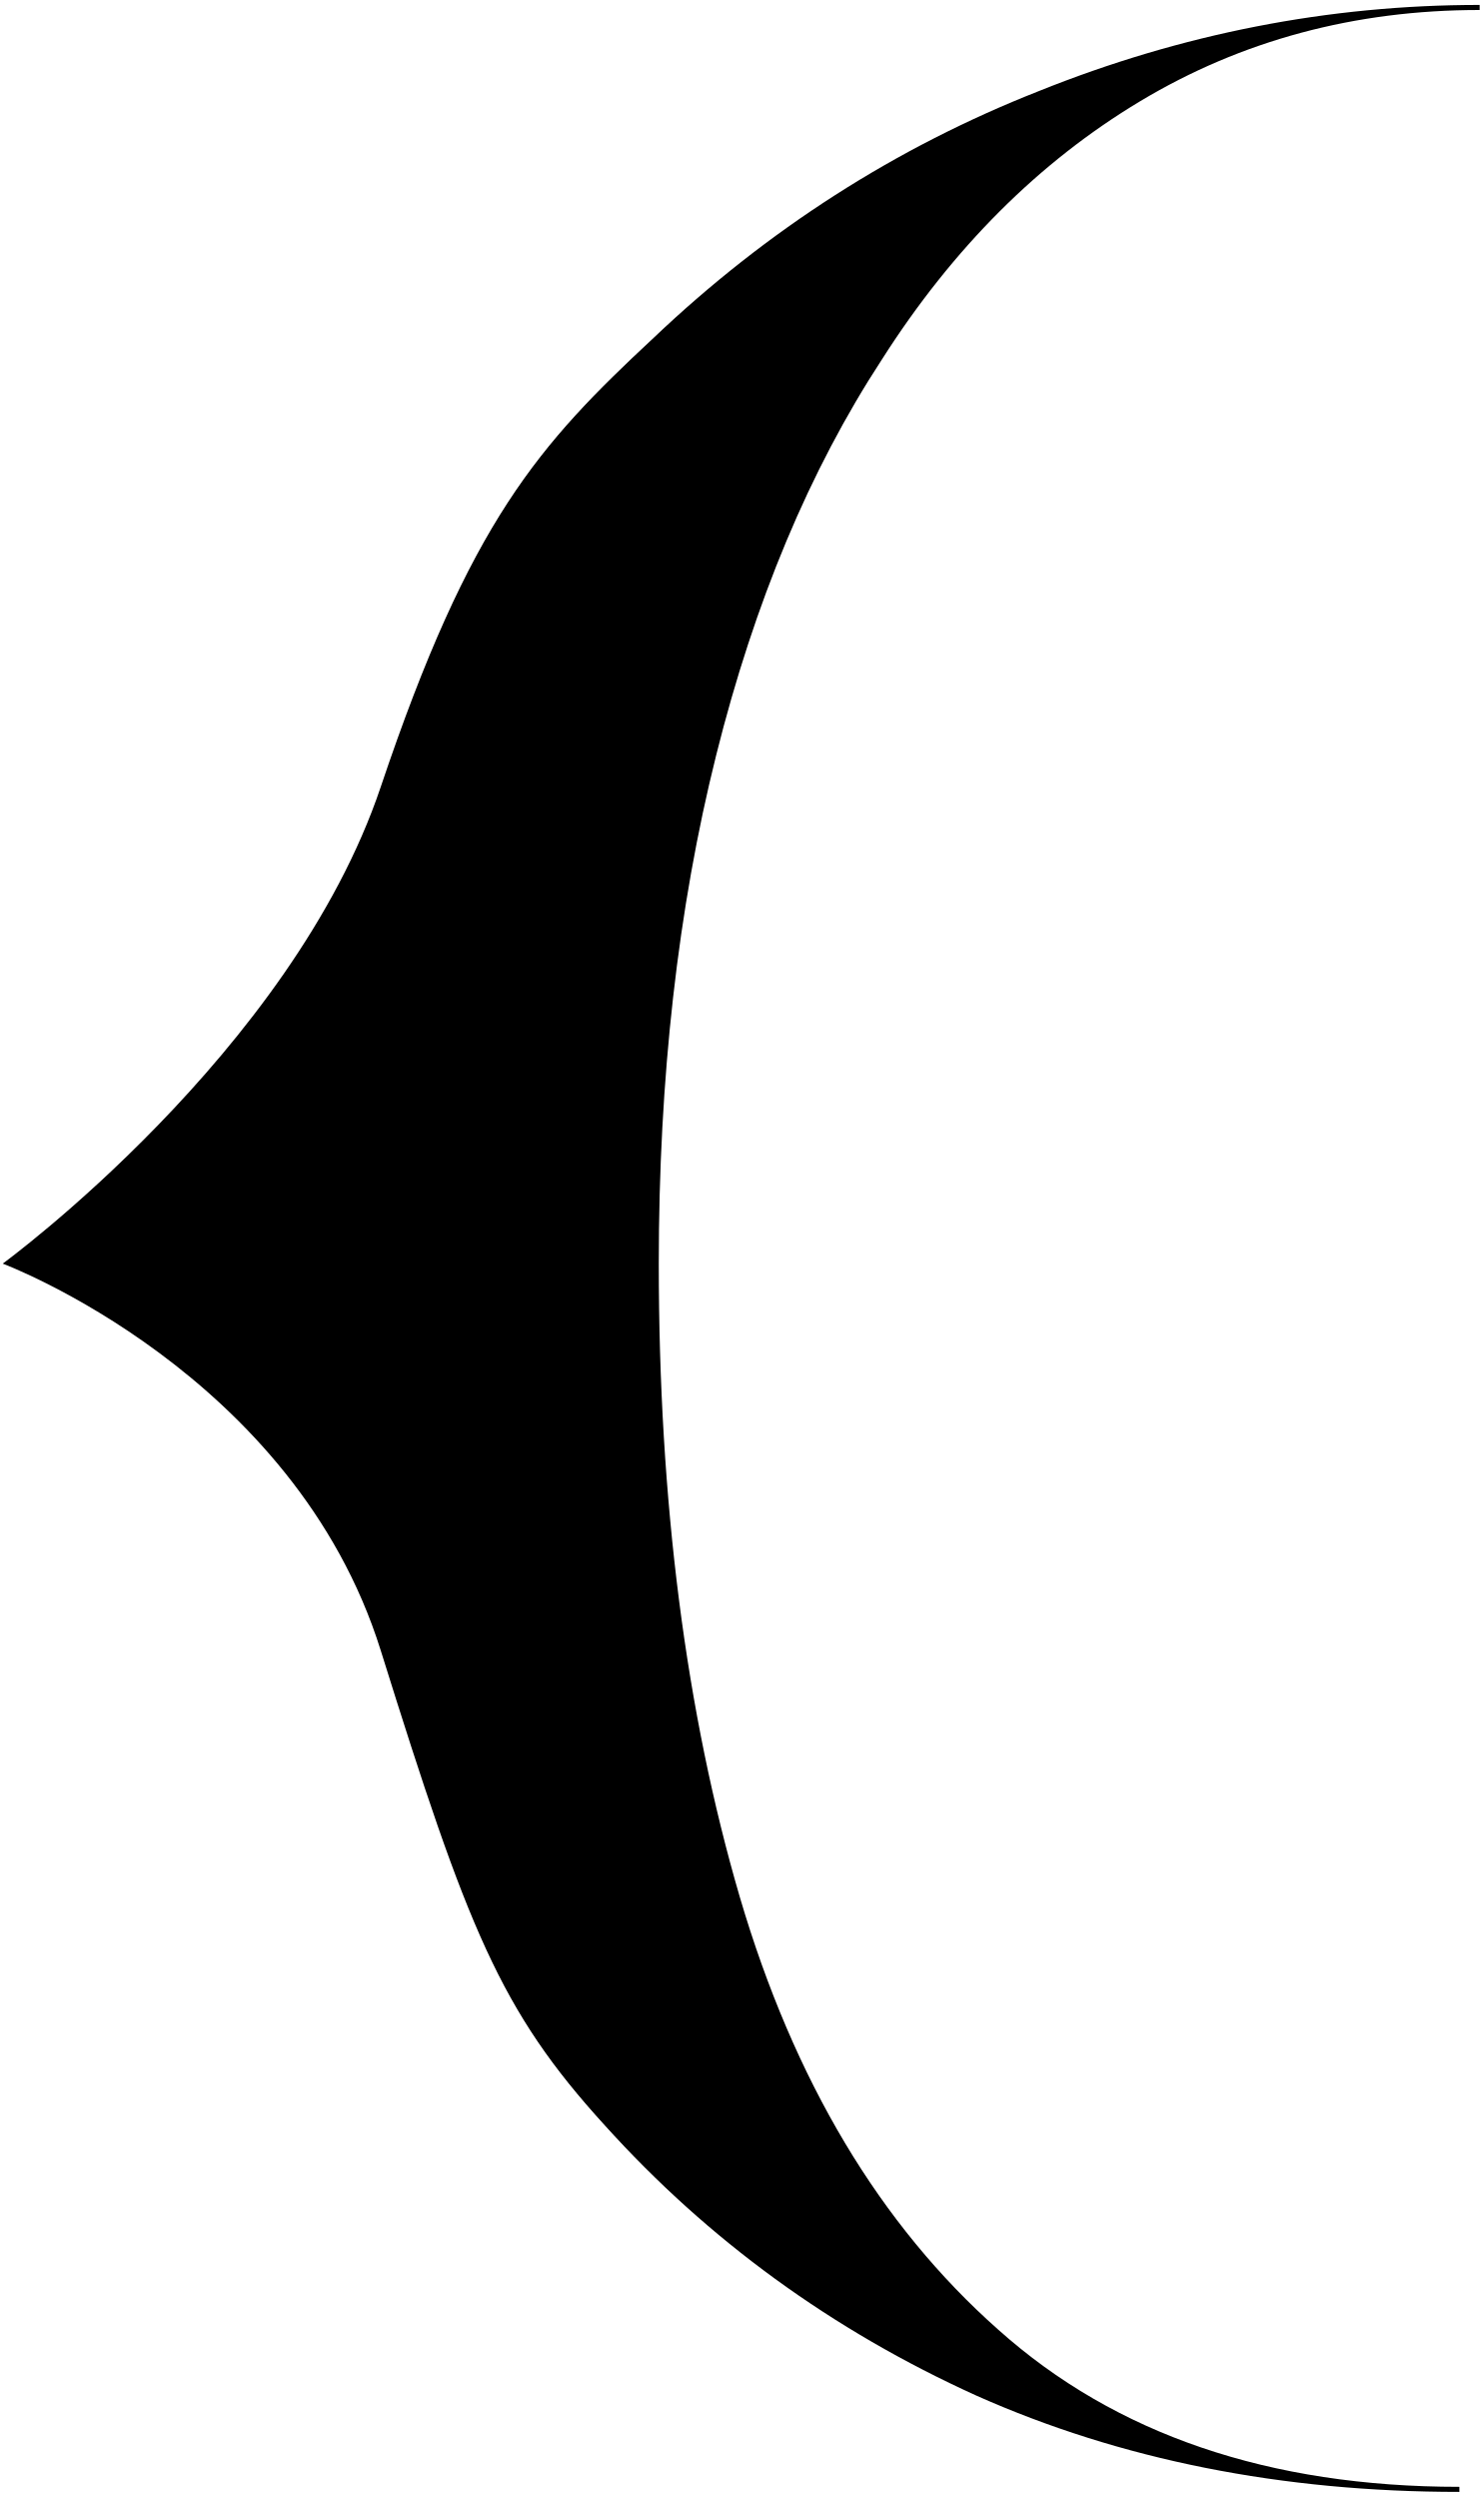
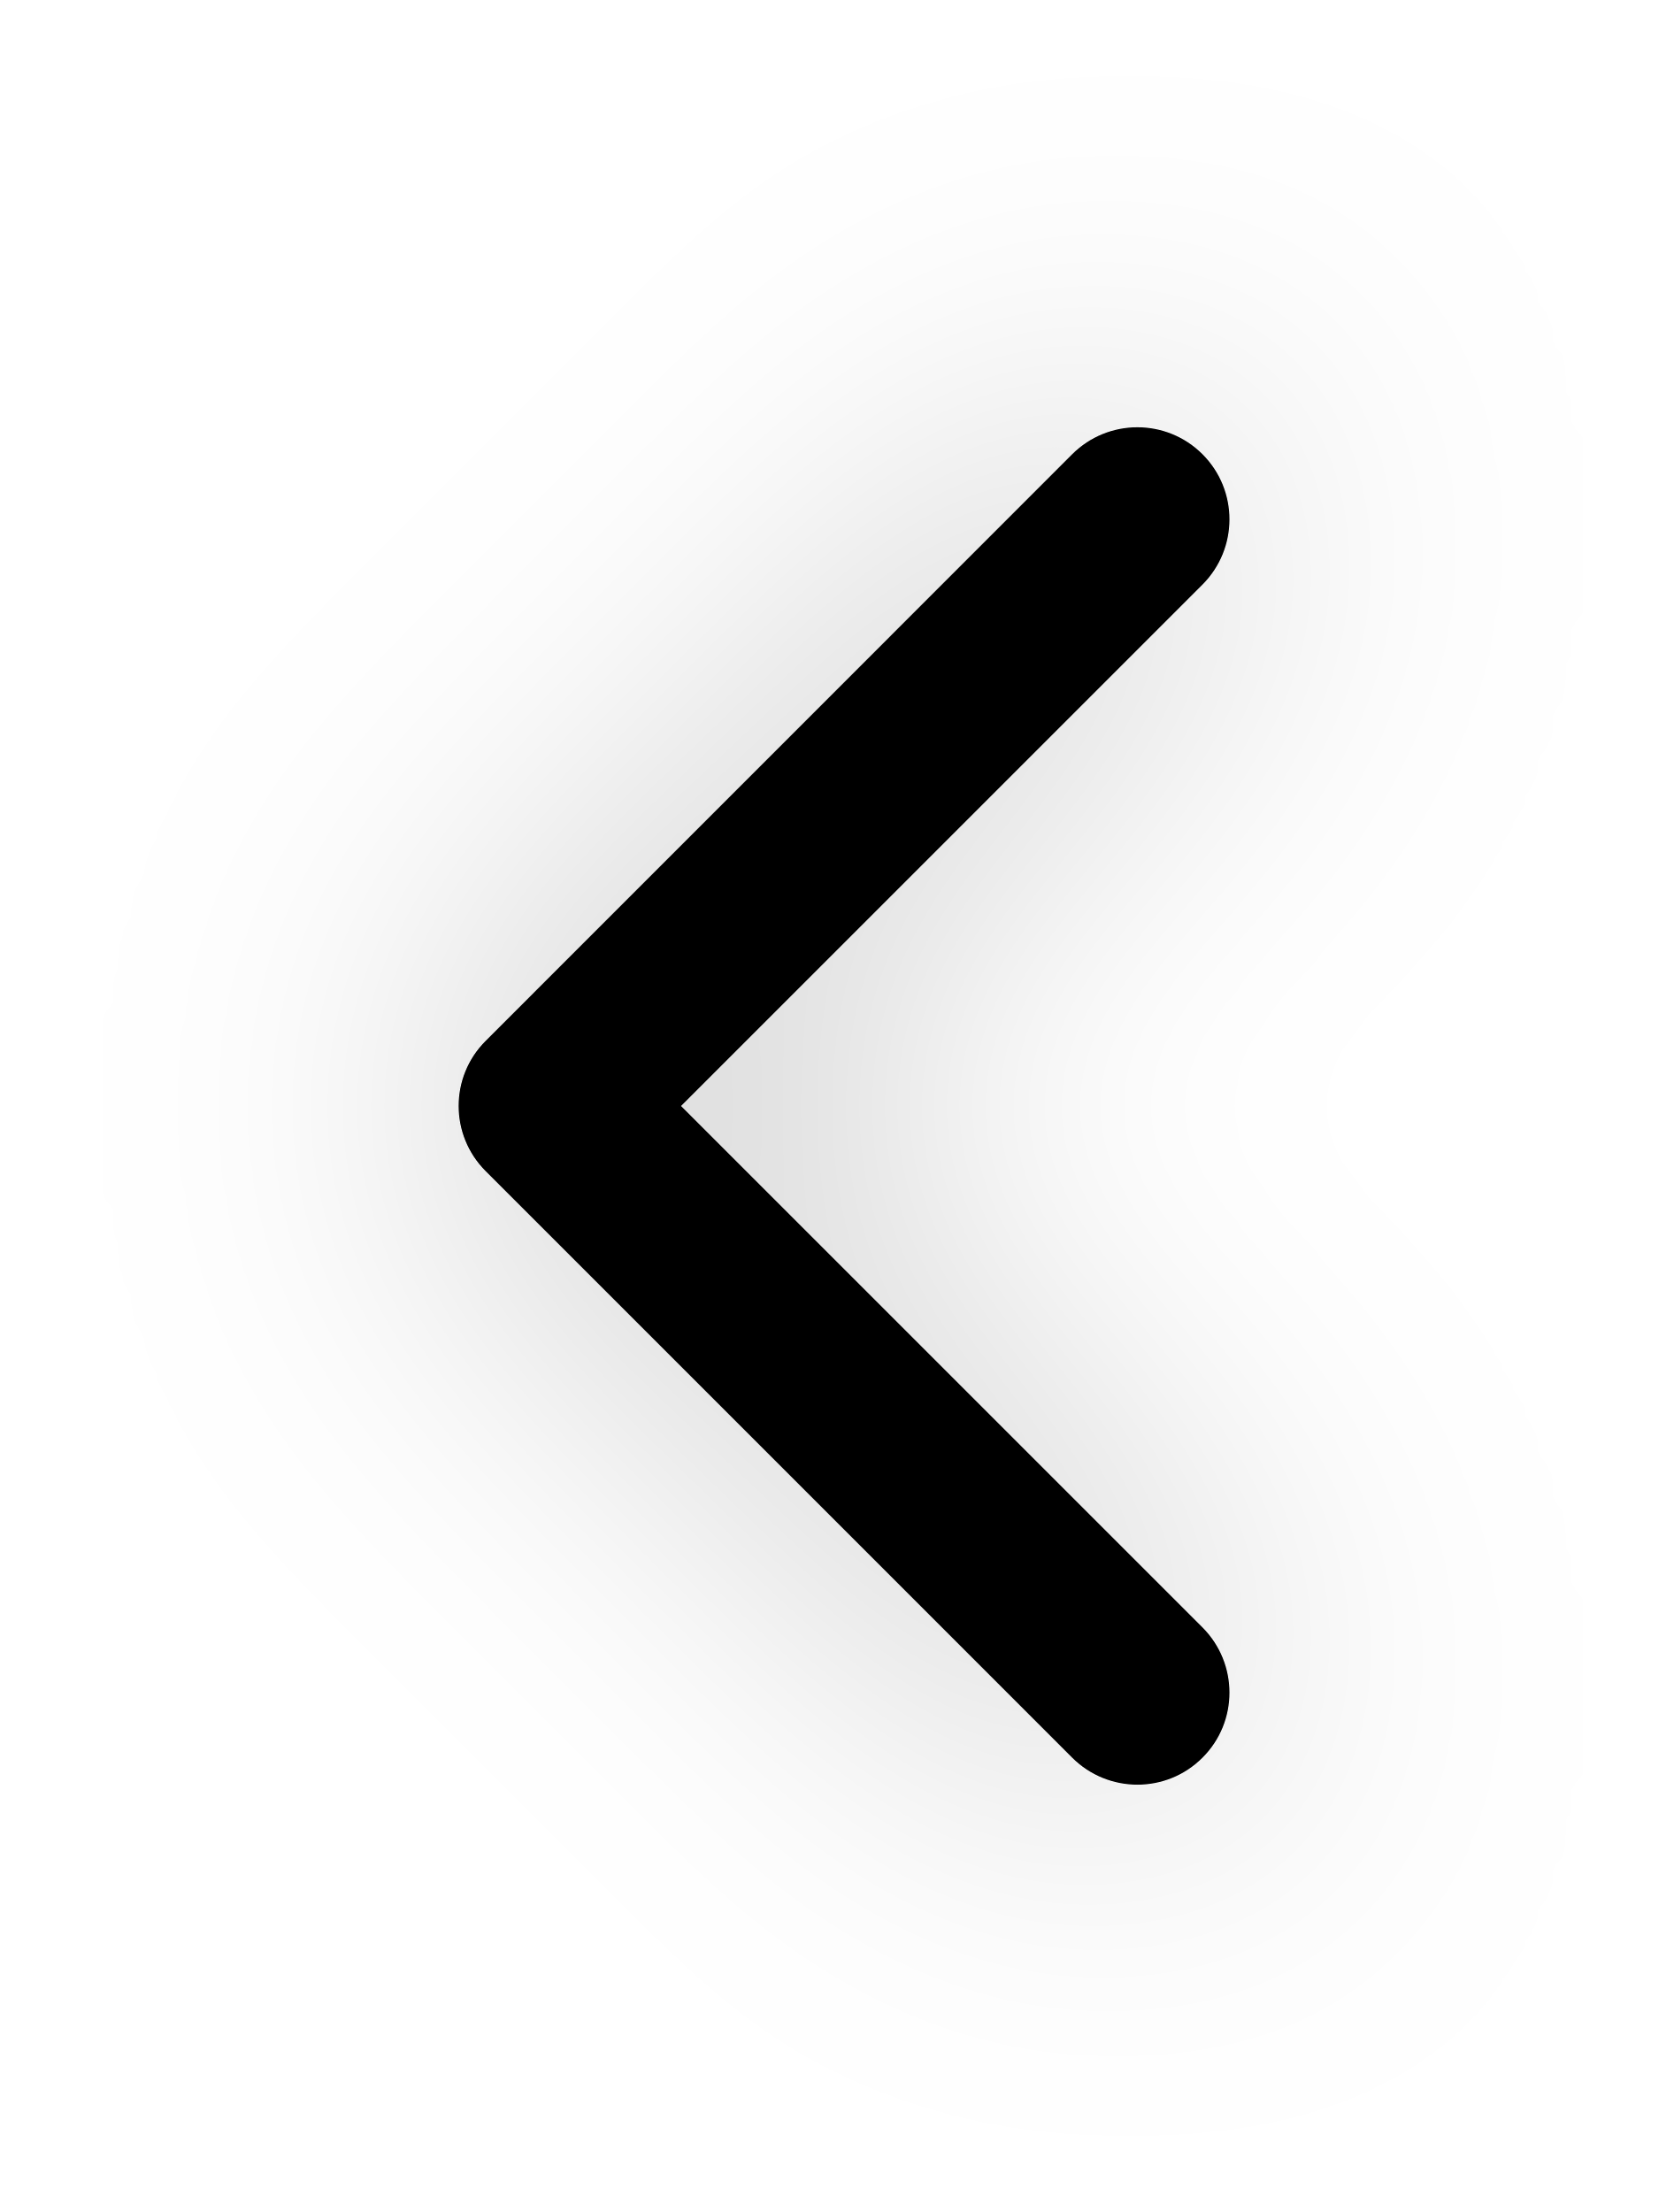
- <svg xmlns="http://www.w3.org/2000/svg" width="193" height="325" viewBox="0 0 193 325" fill="none">
-   <path d="M135.137 11.847C153.74 4.376 172.856 0.641 192.485 0.641V1.3C176.226 1.3 161.504 5.255 148.32 13.165C135.137 21.075 123.931 32.281 114.702 46.783C105.327 61.139 98.149 78.277 93.169 98.199C88.189 118.121 85.698 140.167 85.698 164.337C85.698 195.245 89.214 222.711 96.245 246.734C103.276 270.611 114.482 289.361 129.863 302.984C145.098 316.607 165.093 323.419 189.849 323.419V324.078C166.704 324.078 145.757 319.903 127.007 311.554C108.257 303.058 92.144 291.339 78.667 276.397C65.044 261.456 60.831 250.815 49.533 214.662C38.234 178.508 0.353 164.337 0.353 164.337C0.353 164.337 37.884 136.943 49.533 102.325C61.181 67.707 70.098 57.843 85.039 43.927C99.834 29.864 116.533 19.171 135.137 11.847Z" fill="black" />
+ <svg xmlns="http://www.w3.org/2000/svg" width="18" height="24" viewBox="0 0 18 24" fill="none">
+   <g filter="url(#filter0_d_698_18505)">
+     <path d="M13.047 4.928C12.657 4.538 12.024 4.538 11.633 4.928L5.269 11.293C4.878 11.683 4.878 12.316 5.269 12.707L11.633 19.071C12.024 19.461 12.657 19.462 13.047 19.071C13.438 18.681 13.437 18.048 13.047 17.657L7.39 12L13.047 6.343C13.437 5.952 13.438 5.319 13.047 4.928Z" fill="black" />
+   </g>
+   <defs>
+     <filter id="filter0_d_698_18505" x="0.977" y="0.636" width="16.363" height="22.729" filterUnits="userSpaceOnUse" color-interpolation-filters="sRGB">
+       <feFlood flood-opacity="0" result="BackgroundImageFix" />
+       <feColorMatrix in="SourceAlpha" type="matrix" values="0 0 0 0 0 0 0 0 0 0 0 0 0 0 0 0 0 0 127 0" result="hardAlpha" />
+       <feOffset />
+       <feGaussianBlur stdDeviation="2" />
+       <feComposite in2="hardAlpha" operator="out" />
+       <feColorMatrix type="matrix" values="0 0 0 0 0 0 0 0 0 0 0 0 0 0 0 0 0 0 0.25 0" />
+       <feBlend mode="normal" in2="BackgroundImageFix" result="effect1_dropShadow_698_18505" />
+       <feBlend mode="normal" in="SourceGraphic" in2="effect1_dropShadow_698_18505" result="shape" />
+     </filter>
+   </defs>
</svg>
